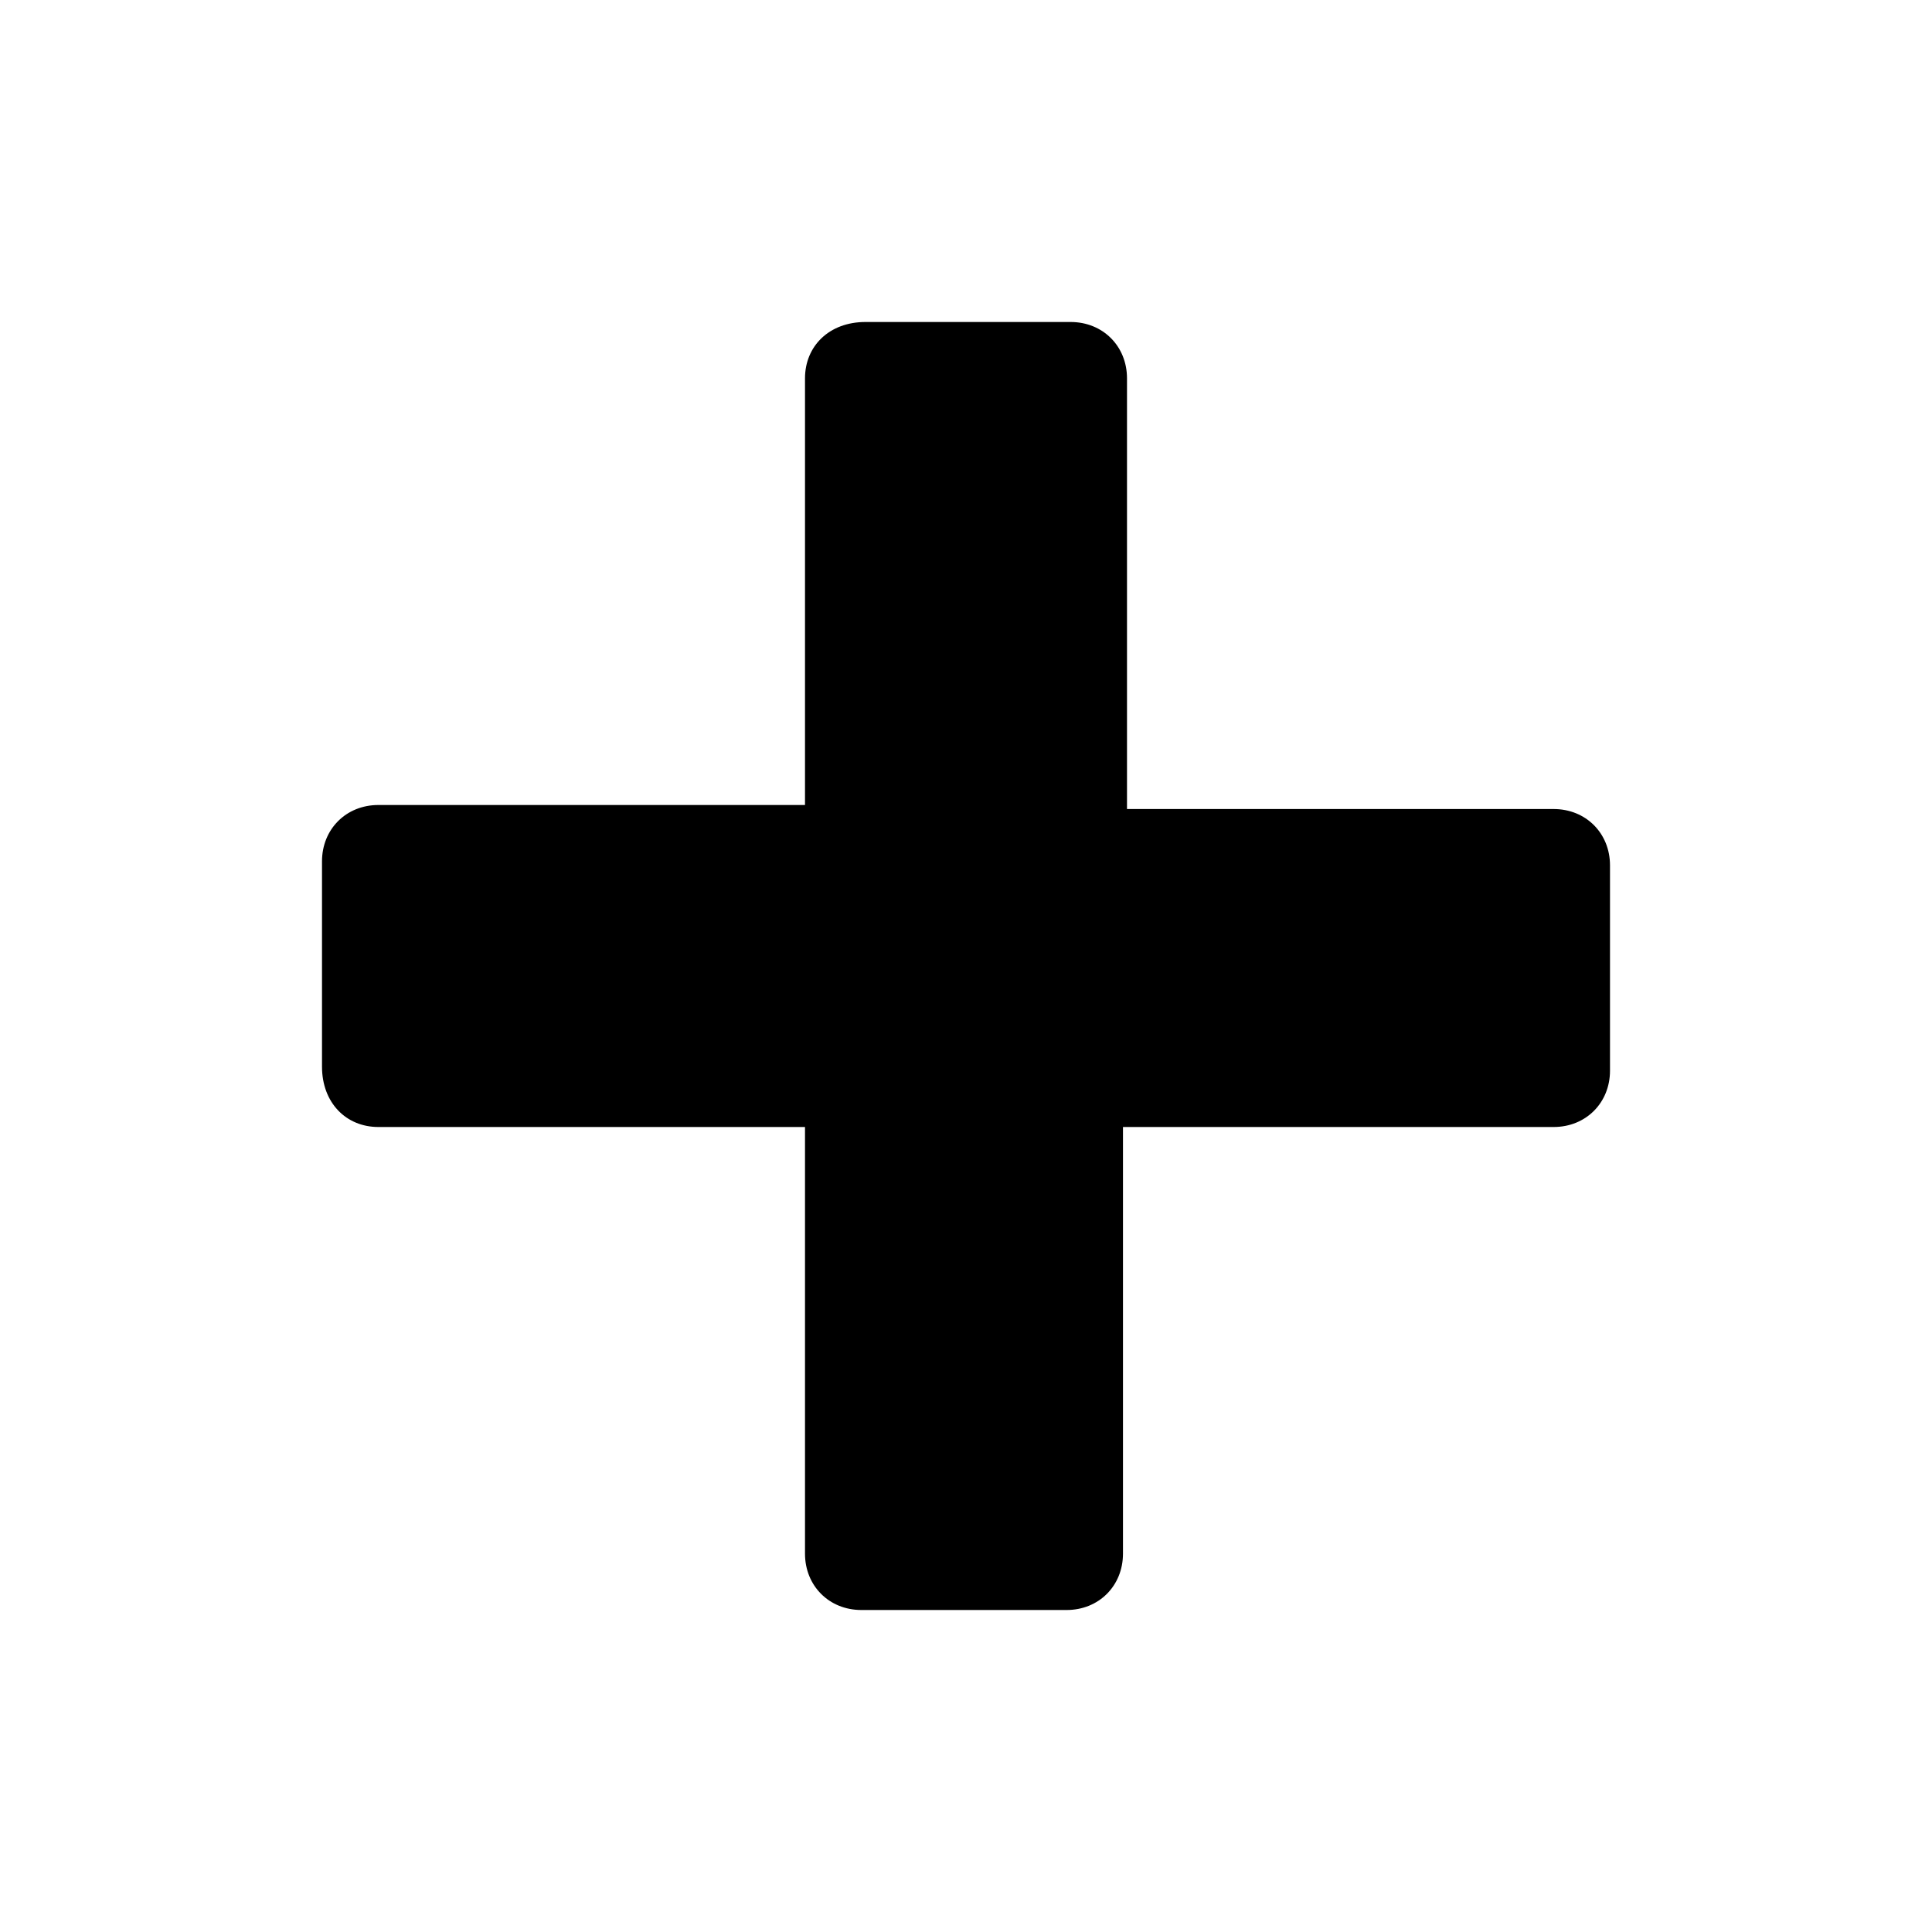
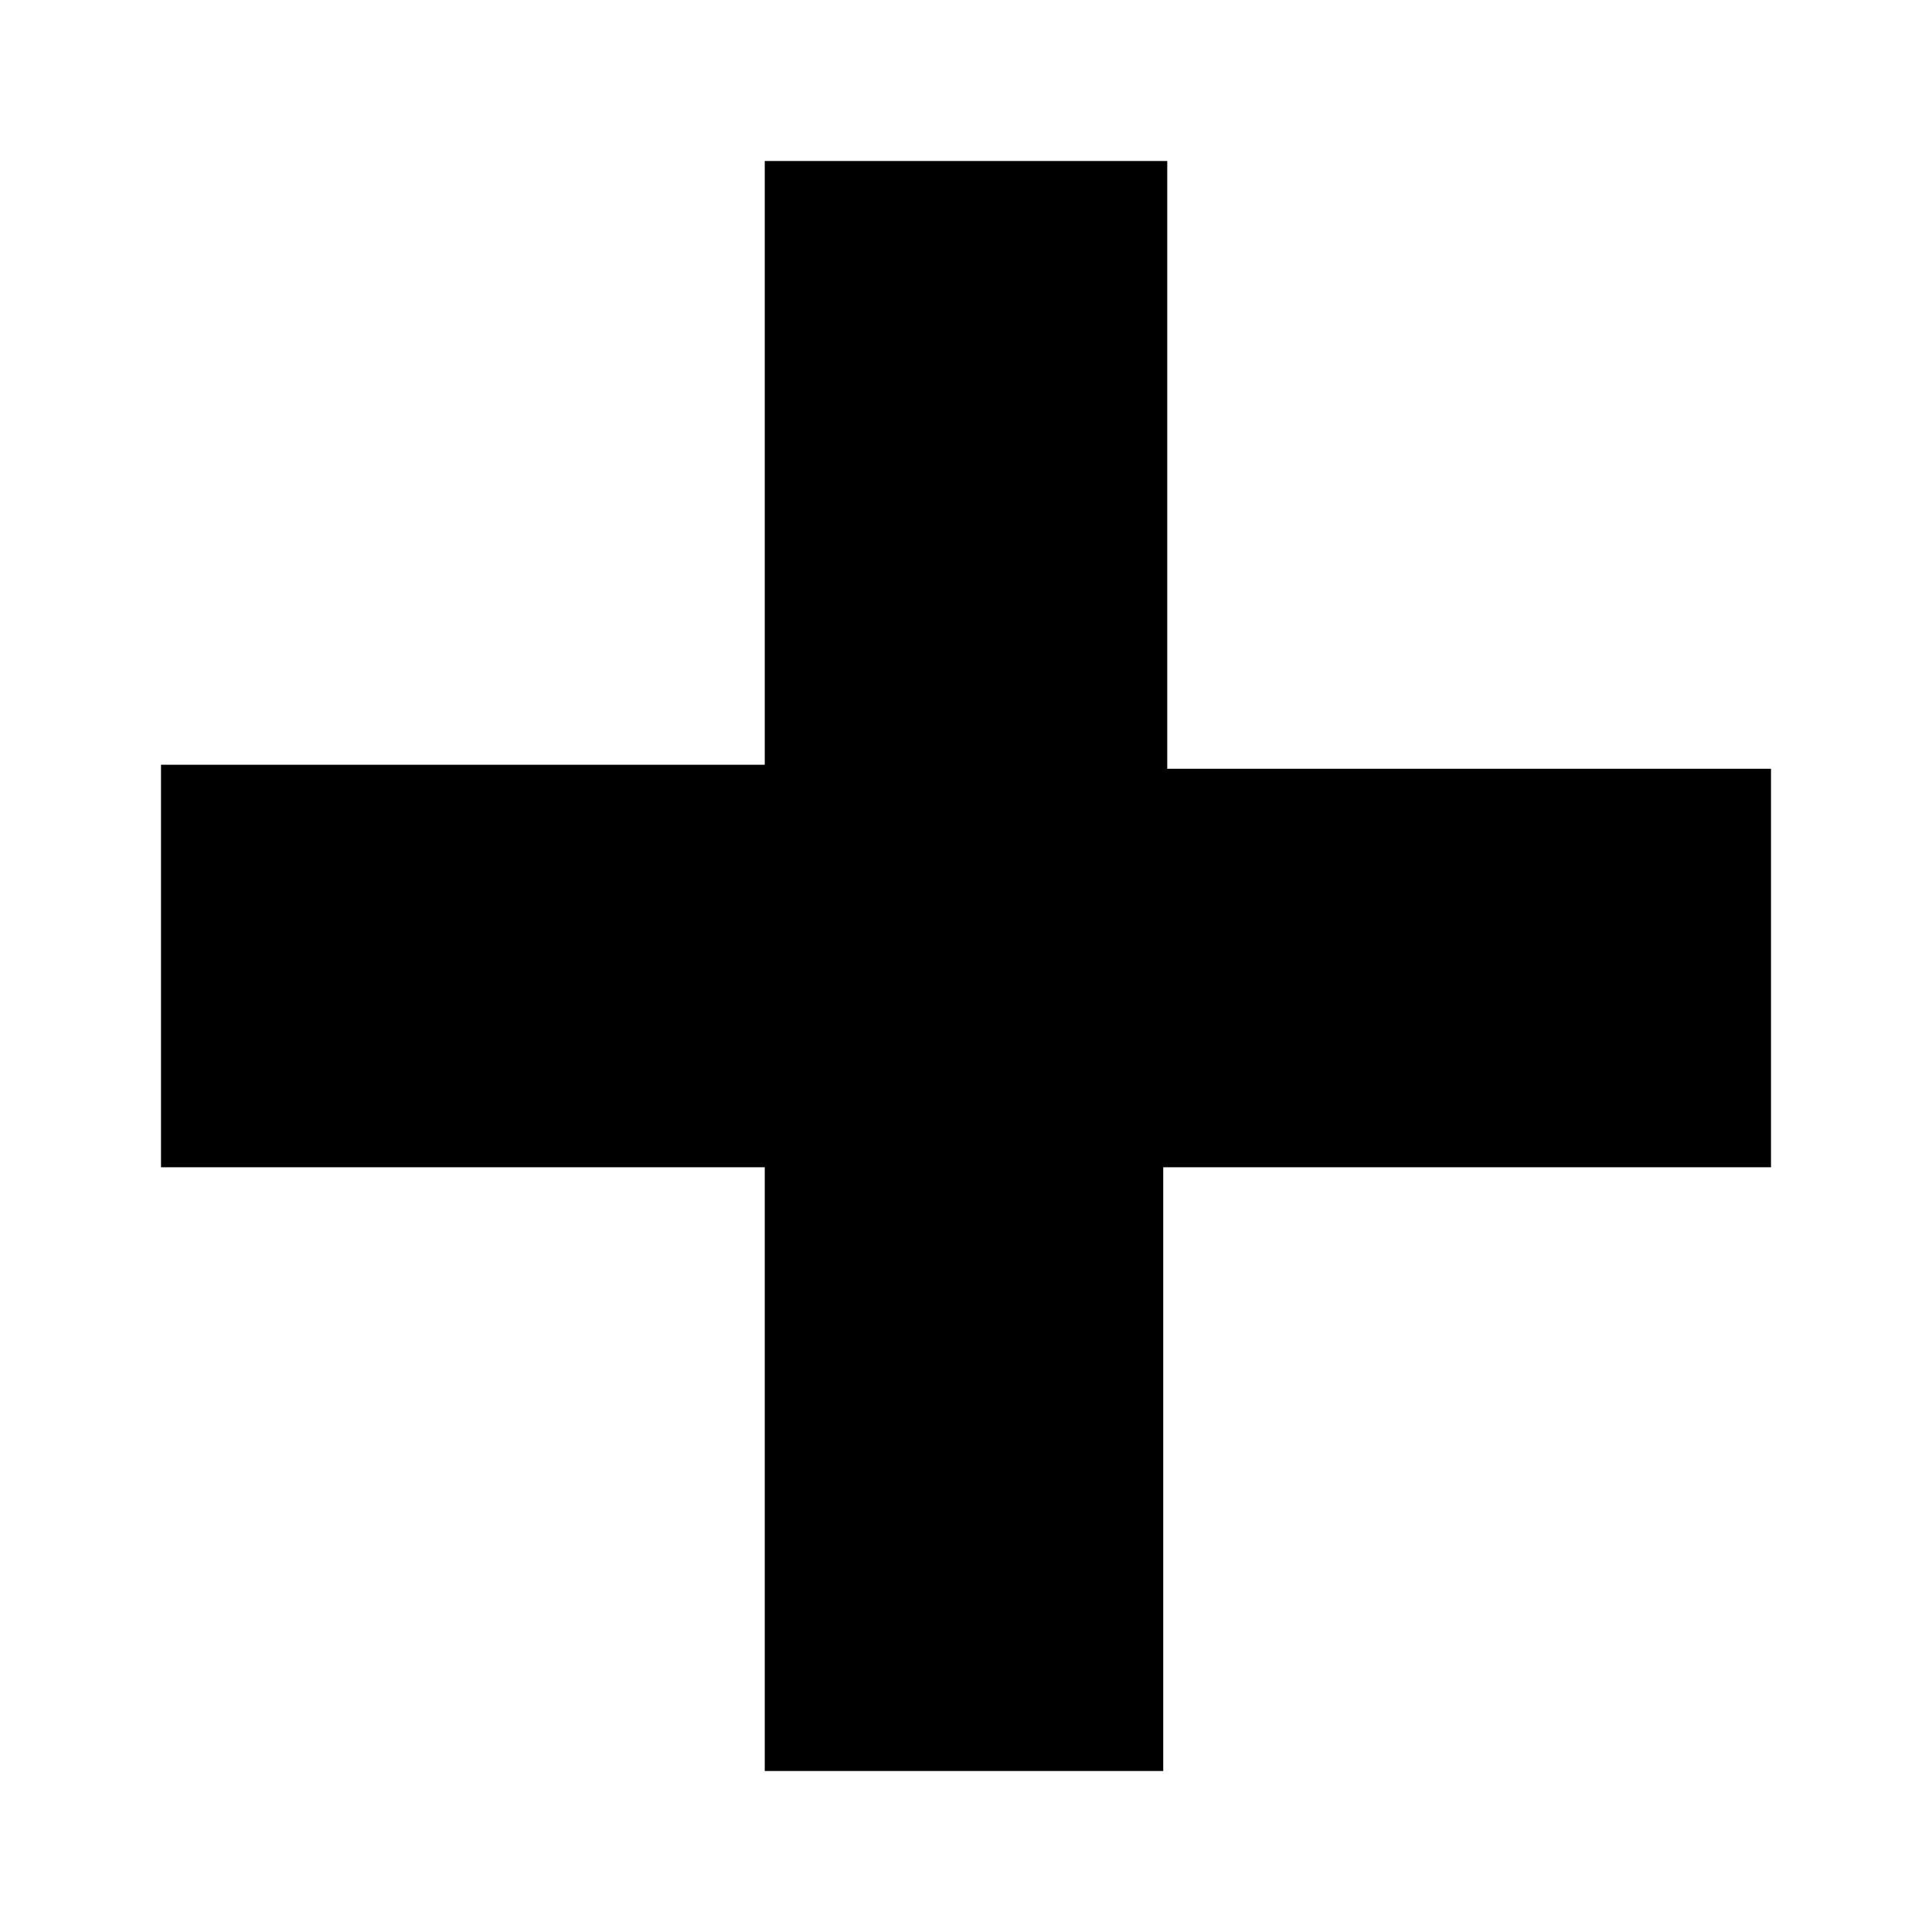
<svg xmlns="http://www.w3.org/2000/svg" version="1.1" id="Layer_1" x="0px" y="0px" viewBox="0 0 48 48" style="enable-background:new 0 0 48 48;" xml:space="preserve">
-   <path d="M28,28h10.6c0.8,0,1.4-0.6,1.4-1.4v-5.1c0-0.8-0.6-1.4-1.4-1.4H28V9.4C28,8.6,27.4,8,26.6,8h-5.1C20.6,8,20,8.6,20,9.4V20  H9.4C8.6,20,8,20.6,8,21.4v5.1C8,27.4,8.6,28,9.4,28H20v10.6c0,0.8,0.6,1.4,1.4,1.4h5.1c0.8,0,1.4-0.6,1.4-1.4V28z" />
+   <path d="M29,29h15v-9.9H29V4H19v15H4v10h15v15h9.9V29H29z" />
</svg>
